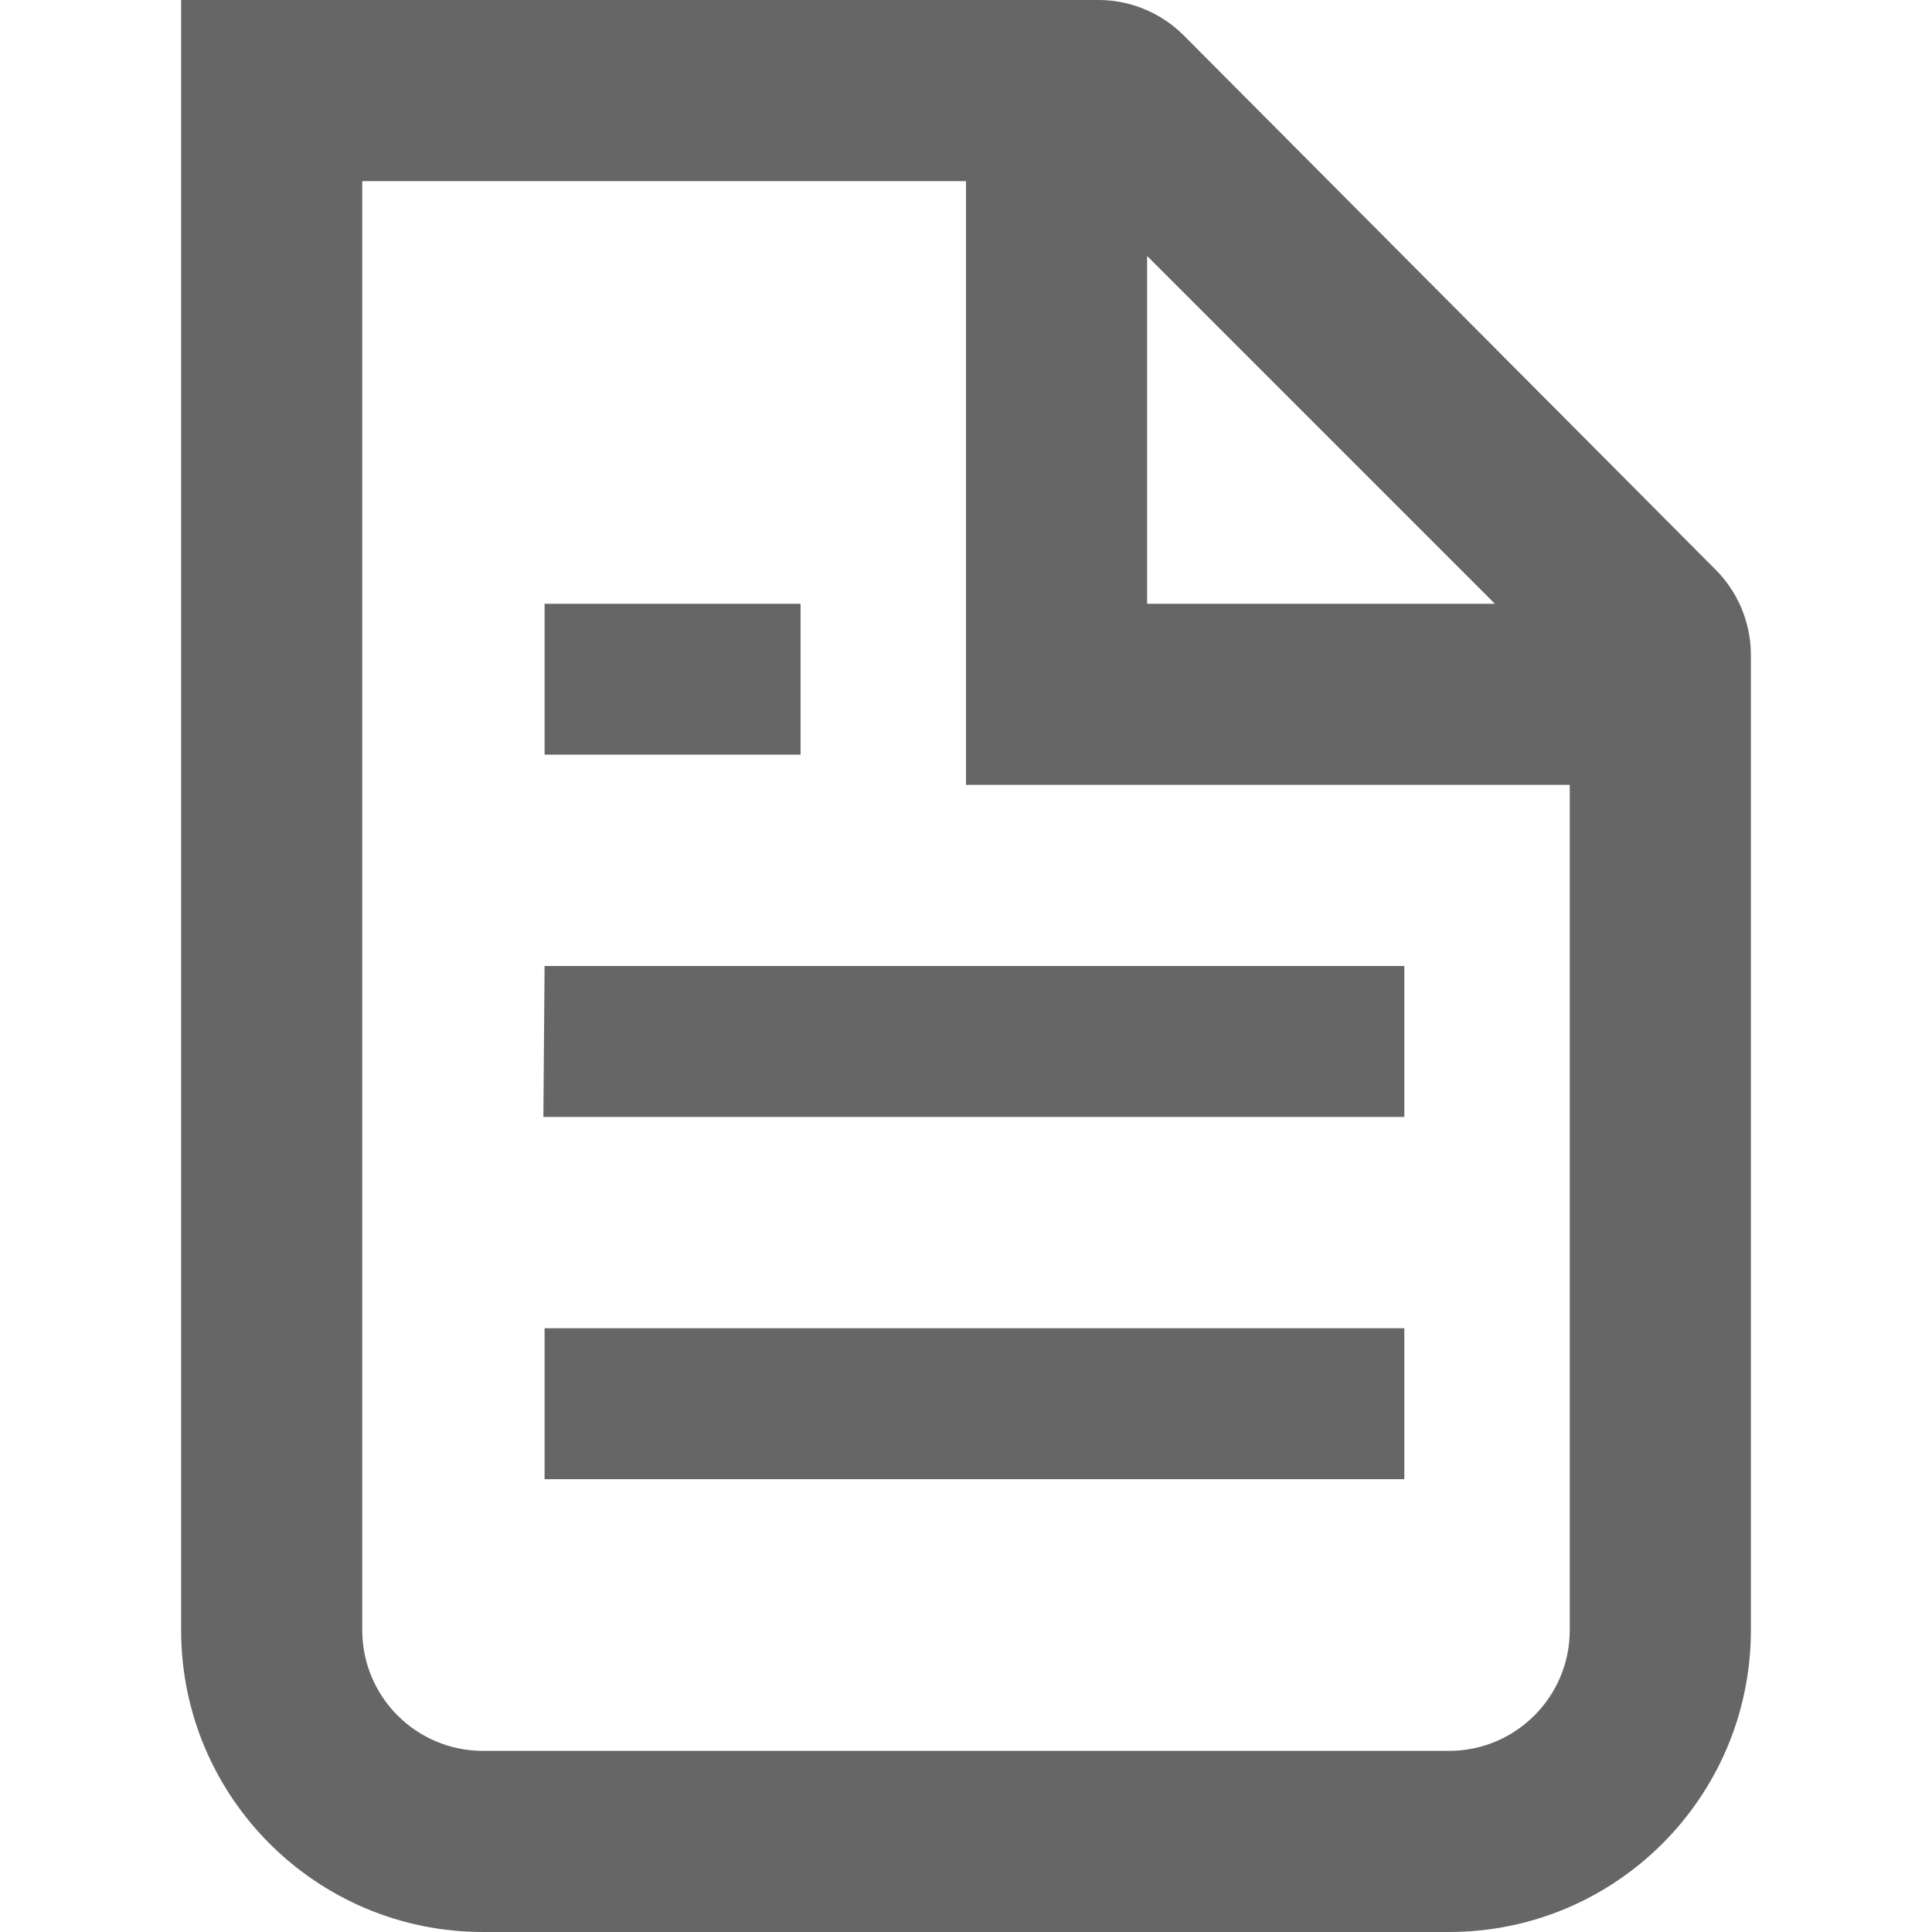
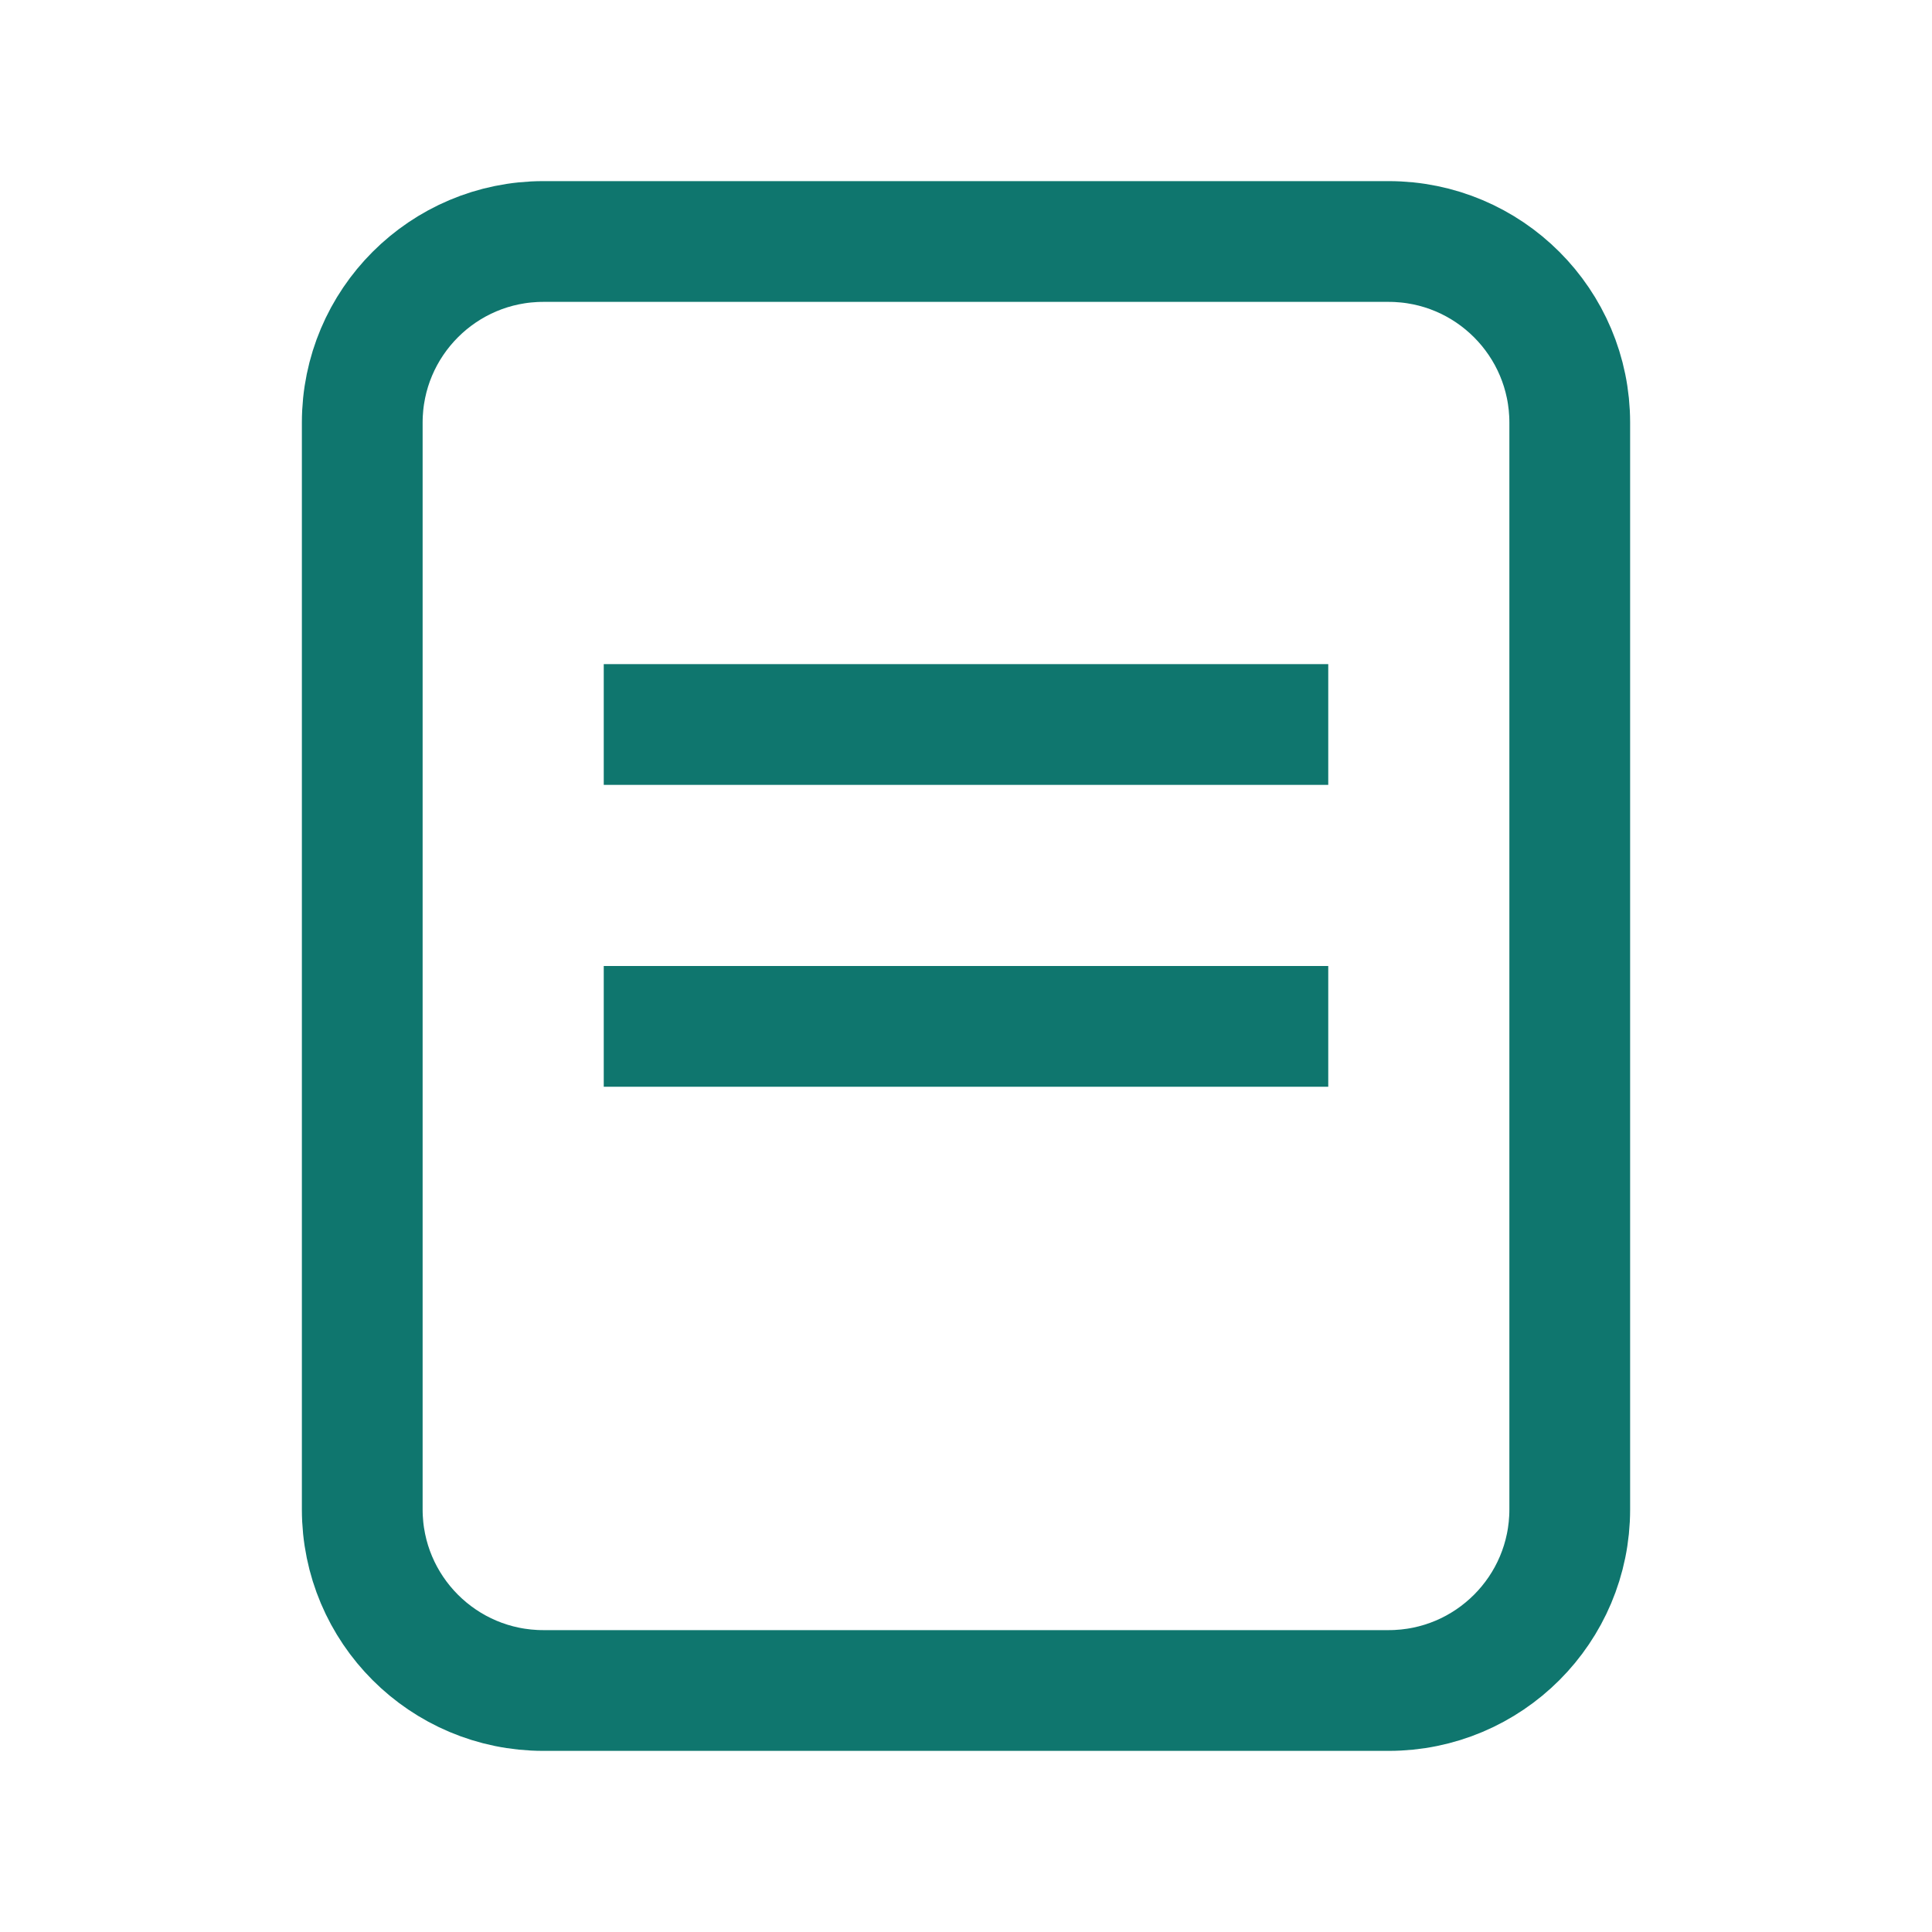
- <svg xmlns="http://www.w3.org/2000/svg" fill="none" viewBox="0 0 16 16">
-   <path d="M14.5 13.5V5.41a1 1 0 0 0-.3-.7L9.8.29A1 1 0 0 0 9.08 0H1.5v13.5A2.5 2.5 0 0 0 4 16h8a2.5 2.5 0 0 0 2.5-2.5m-1.5 0v-7H8v-5H3v12a1 1 0 0 0 1 1h8a1 1 0 0 0 1-1M9.5 5V2.12L12.38 5zM5.13 5h-.62v1.25h2.12V5zm-.62 3h7.12v1.25H4.5zm.62 3h-.62v1.25h7.12V11z" clip-rule="evenodd" fill="#666" fill-rule="evenodd" />
+ <svg xmlns="http://www.w3.org/2000/svg" viewBox="0 0 64 64" fill="none">
+   <rect x="12" y="8" width="40" height="48" rx="6" stroke="#0f766e" stroke-width="4" />
+   <line x1="20" y1="24" x2="44" y2="24" stroke="#0f766e" stroke-width="4" />
+   <line x1="20" y1="34" x2="44" y2="34" stroke="#0f766e" stroke-width="4" />
</svg>
